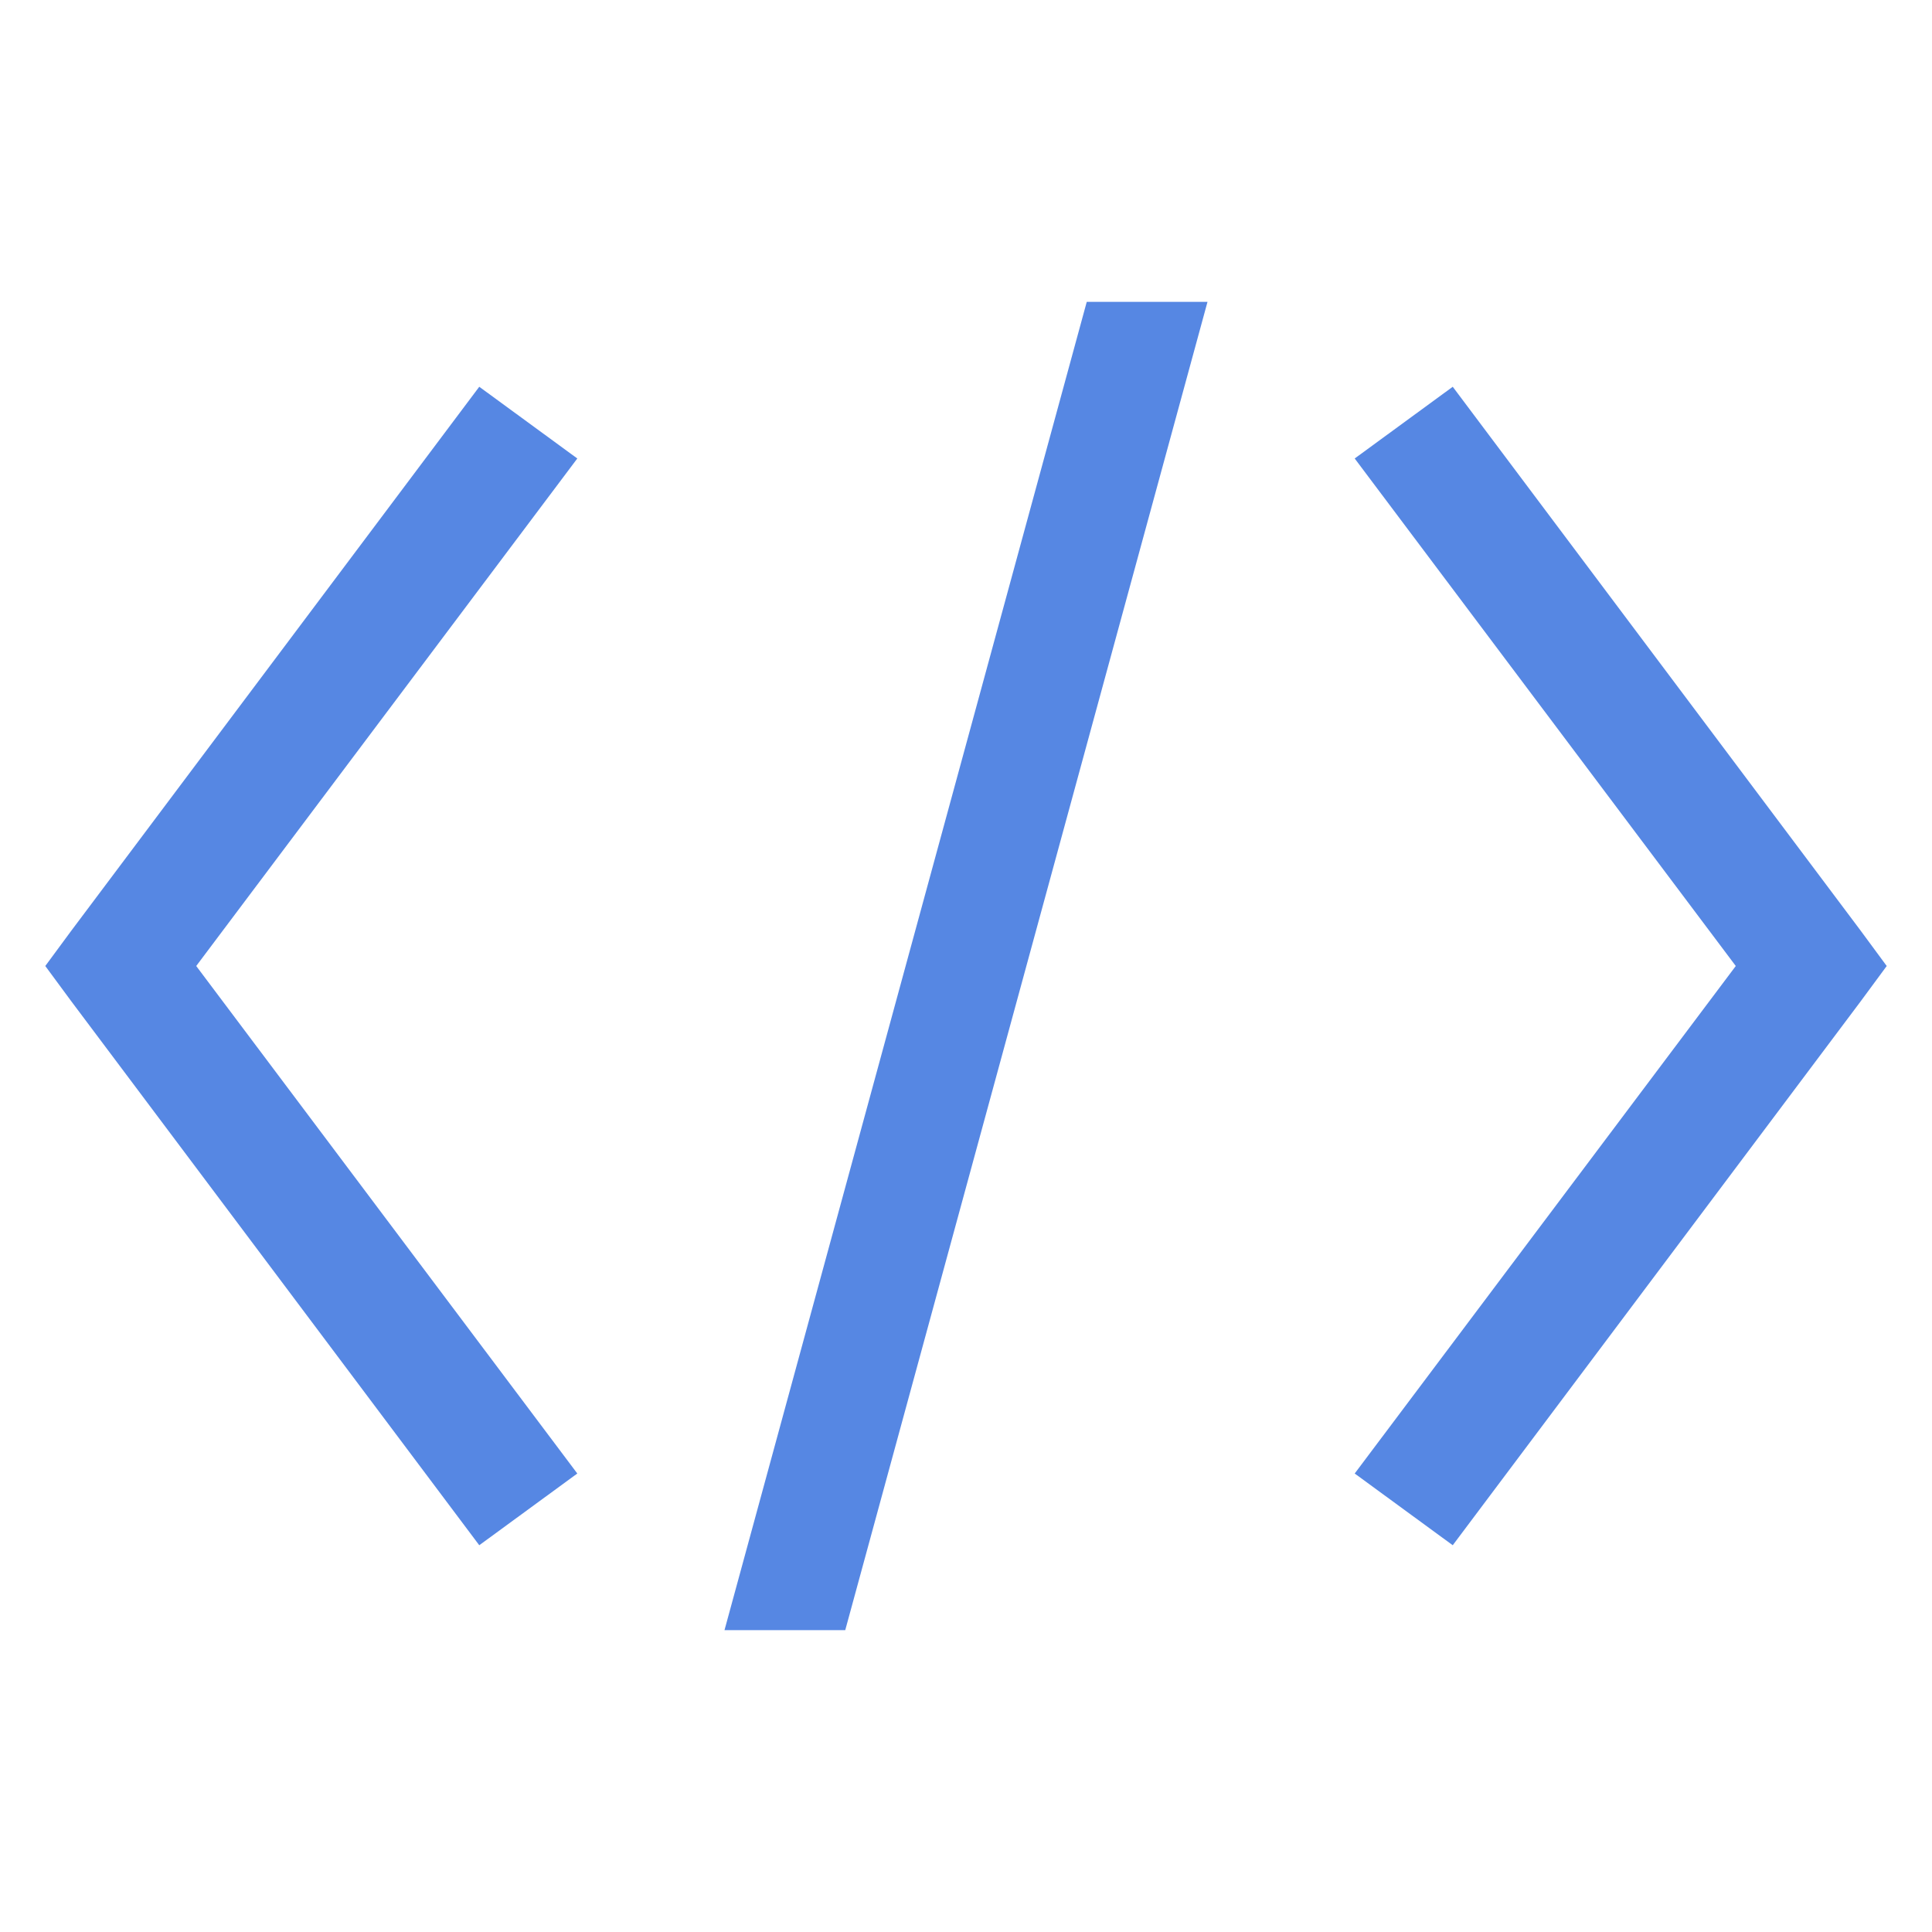
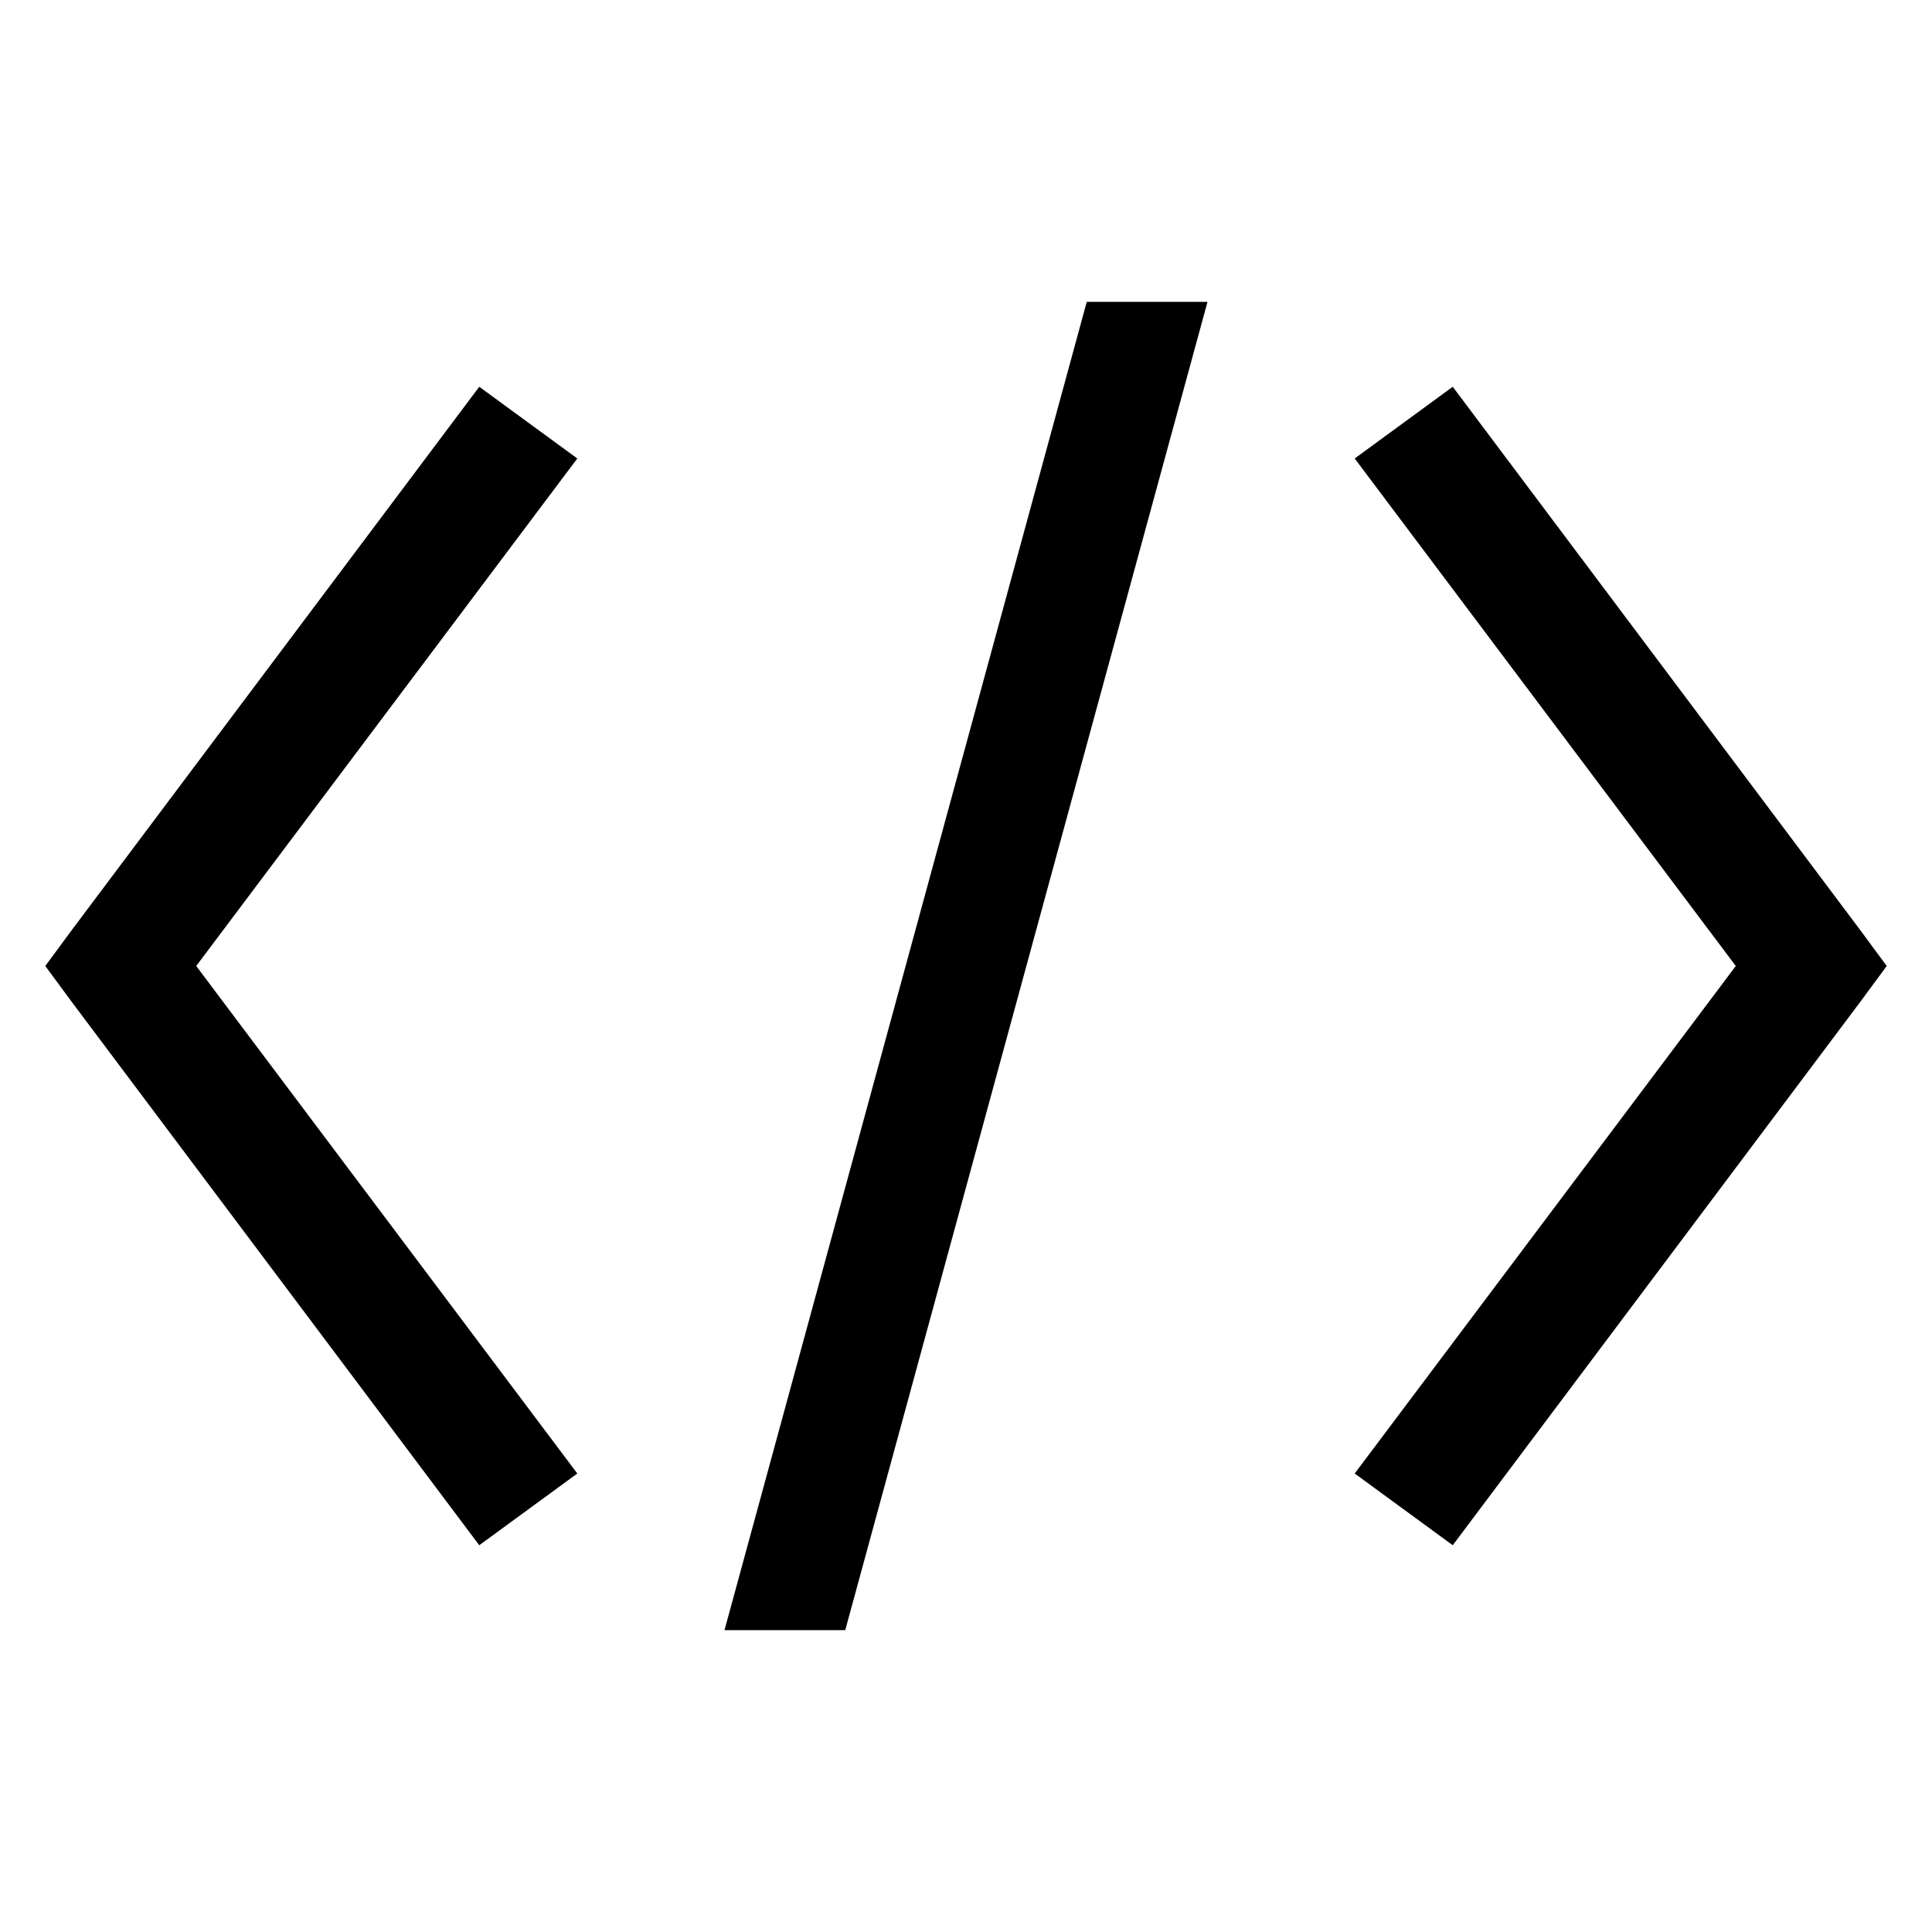
<svg xmlns="http://www.w3.org/2000/svg" width="32px" height="32px" viewBox="0 0 32 32">
  <style>
-     path { fill: #5687e3; }
+ @media (prefers-color-scheme:dark){:root{filter:invert(100%)}}
</style>
  <path d="M 18 5 L 12 27 L 14 27 L 20 5 Z M 7.938 6.406 L 1.188 15.406 L 0.75 16 L 1.188 16.594 L 7.938 25.594 L 9.562 24.406 L 3.25 16 L 9.562 7.594 Z M 24.062 6.406 L 22.438 7.594 L 28.75 16 L 22.438 24.406 L 24.062 25.594 L 30.812 16.594 L 31.25 16 L 30.812 15.406 Z" />
</svg>
